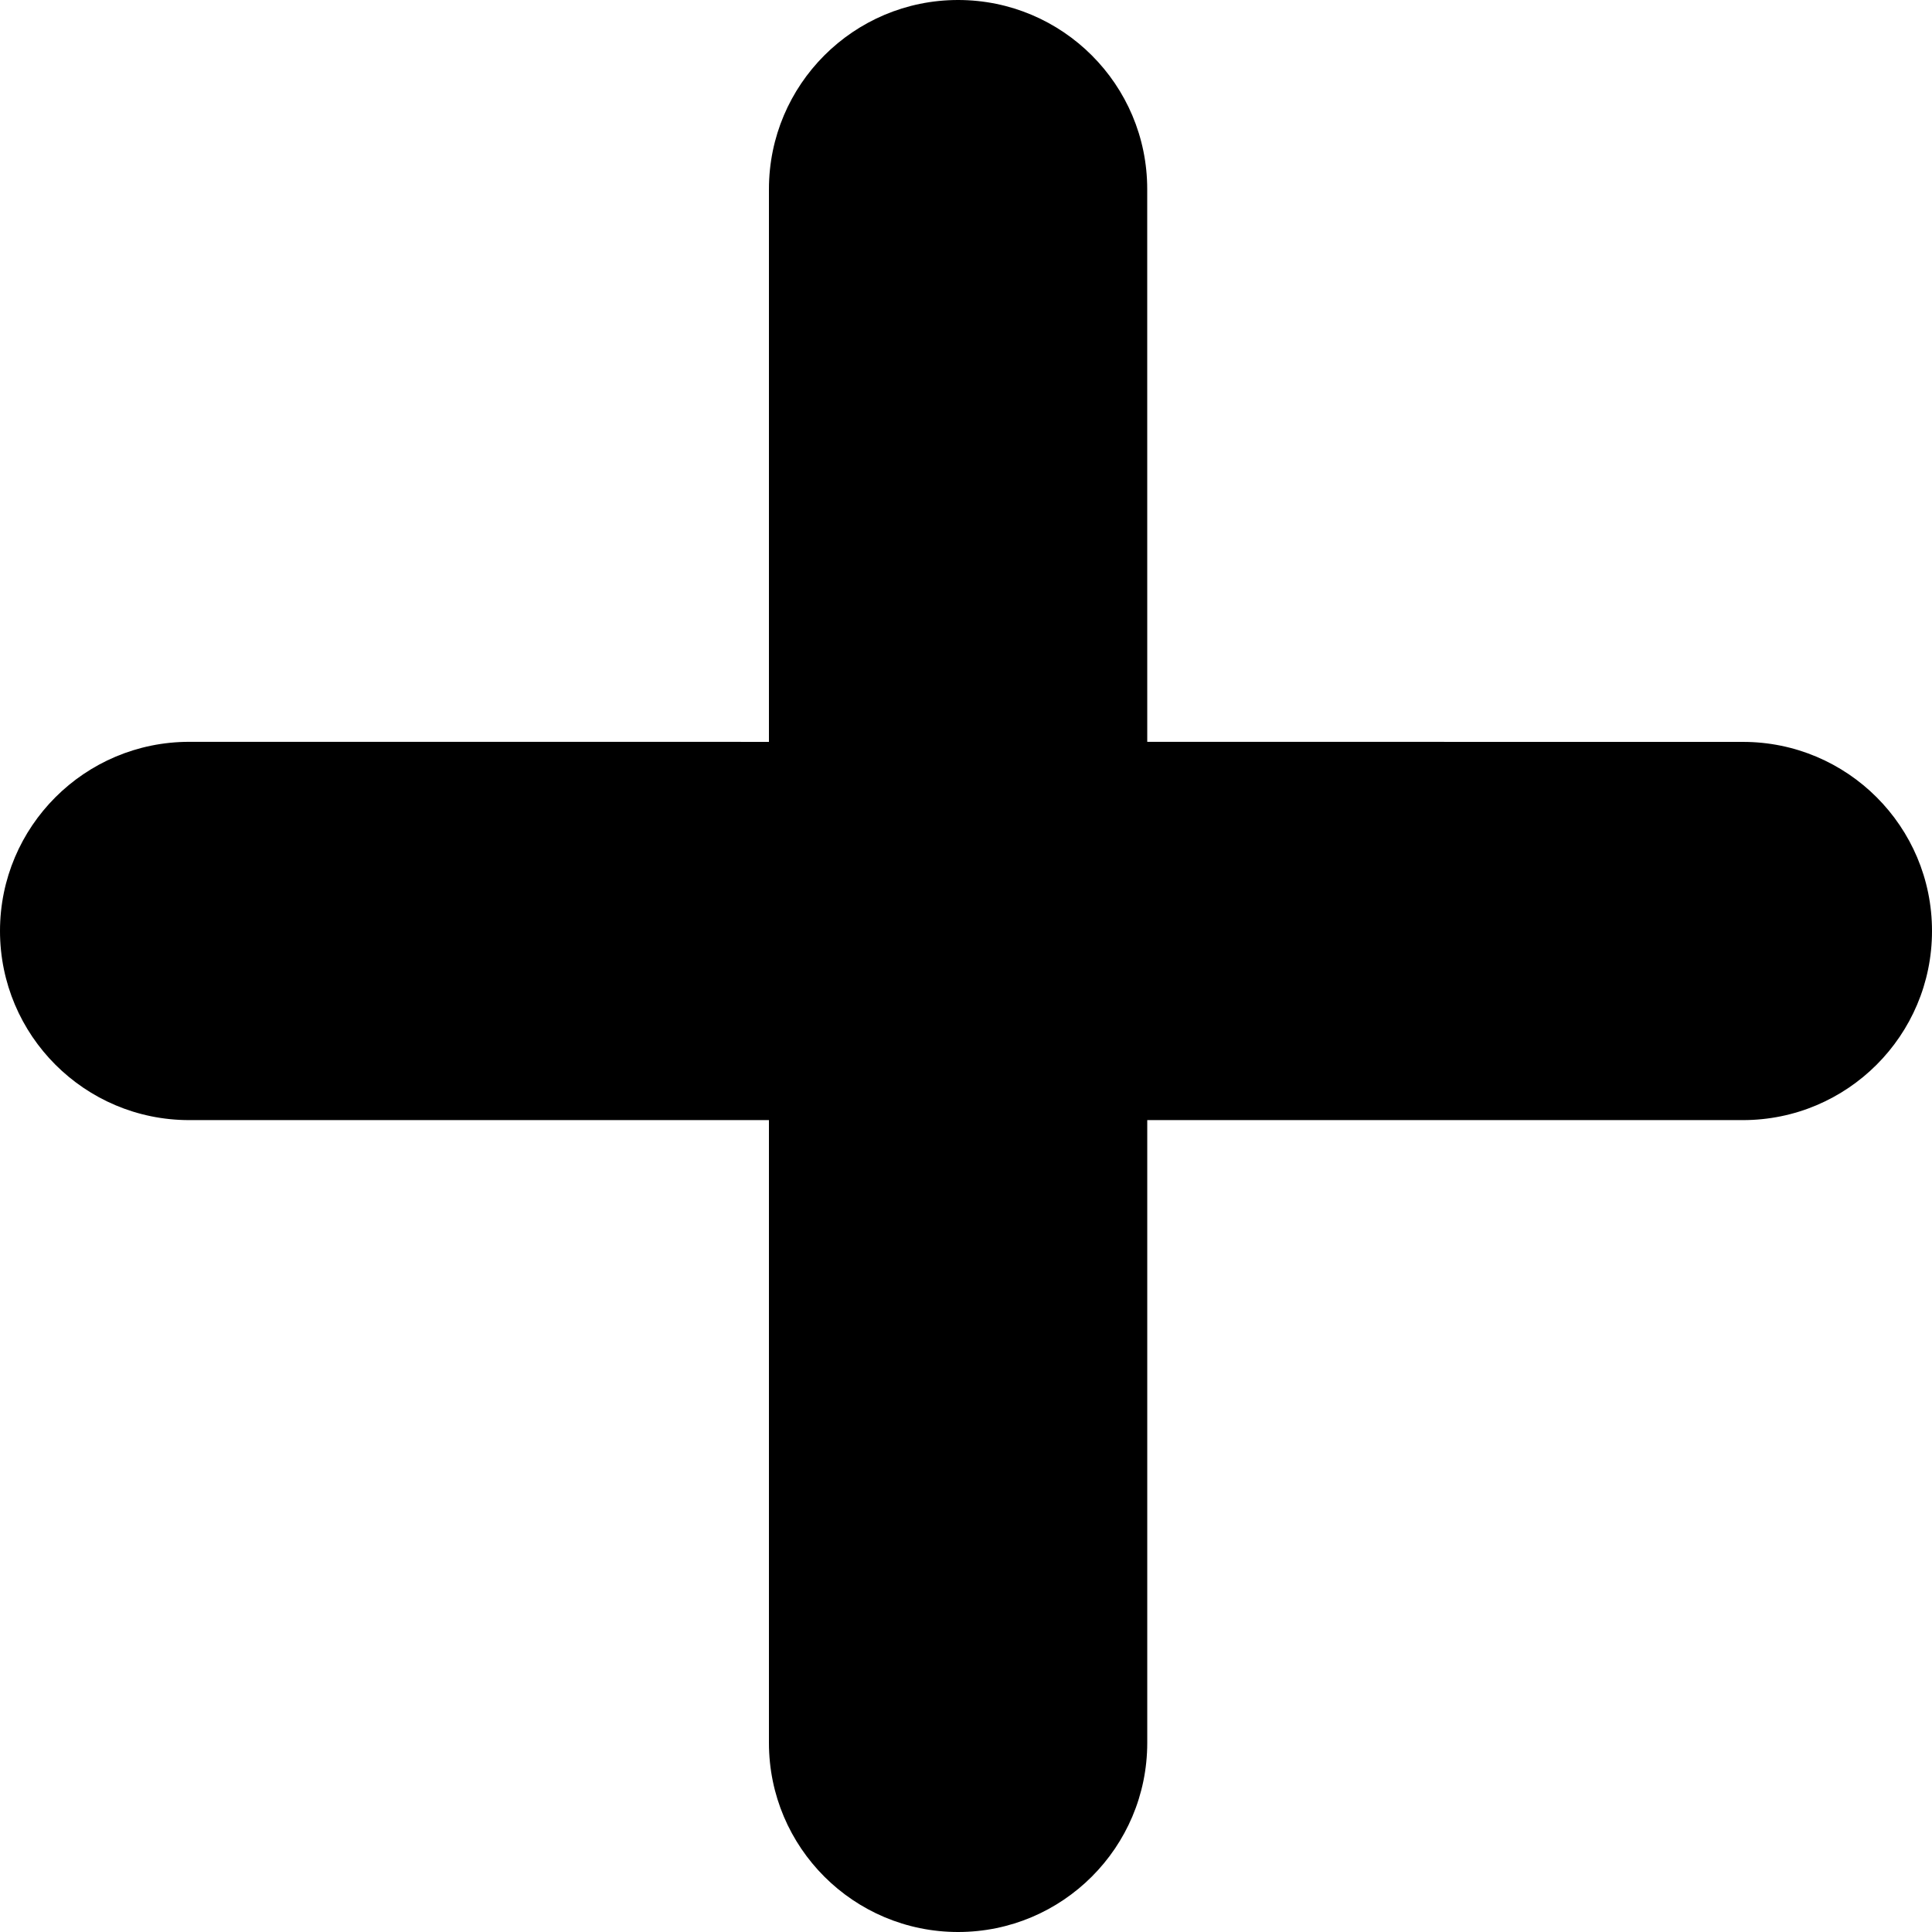
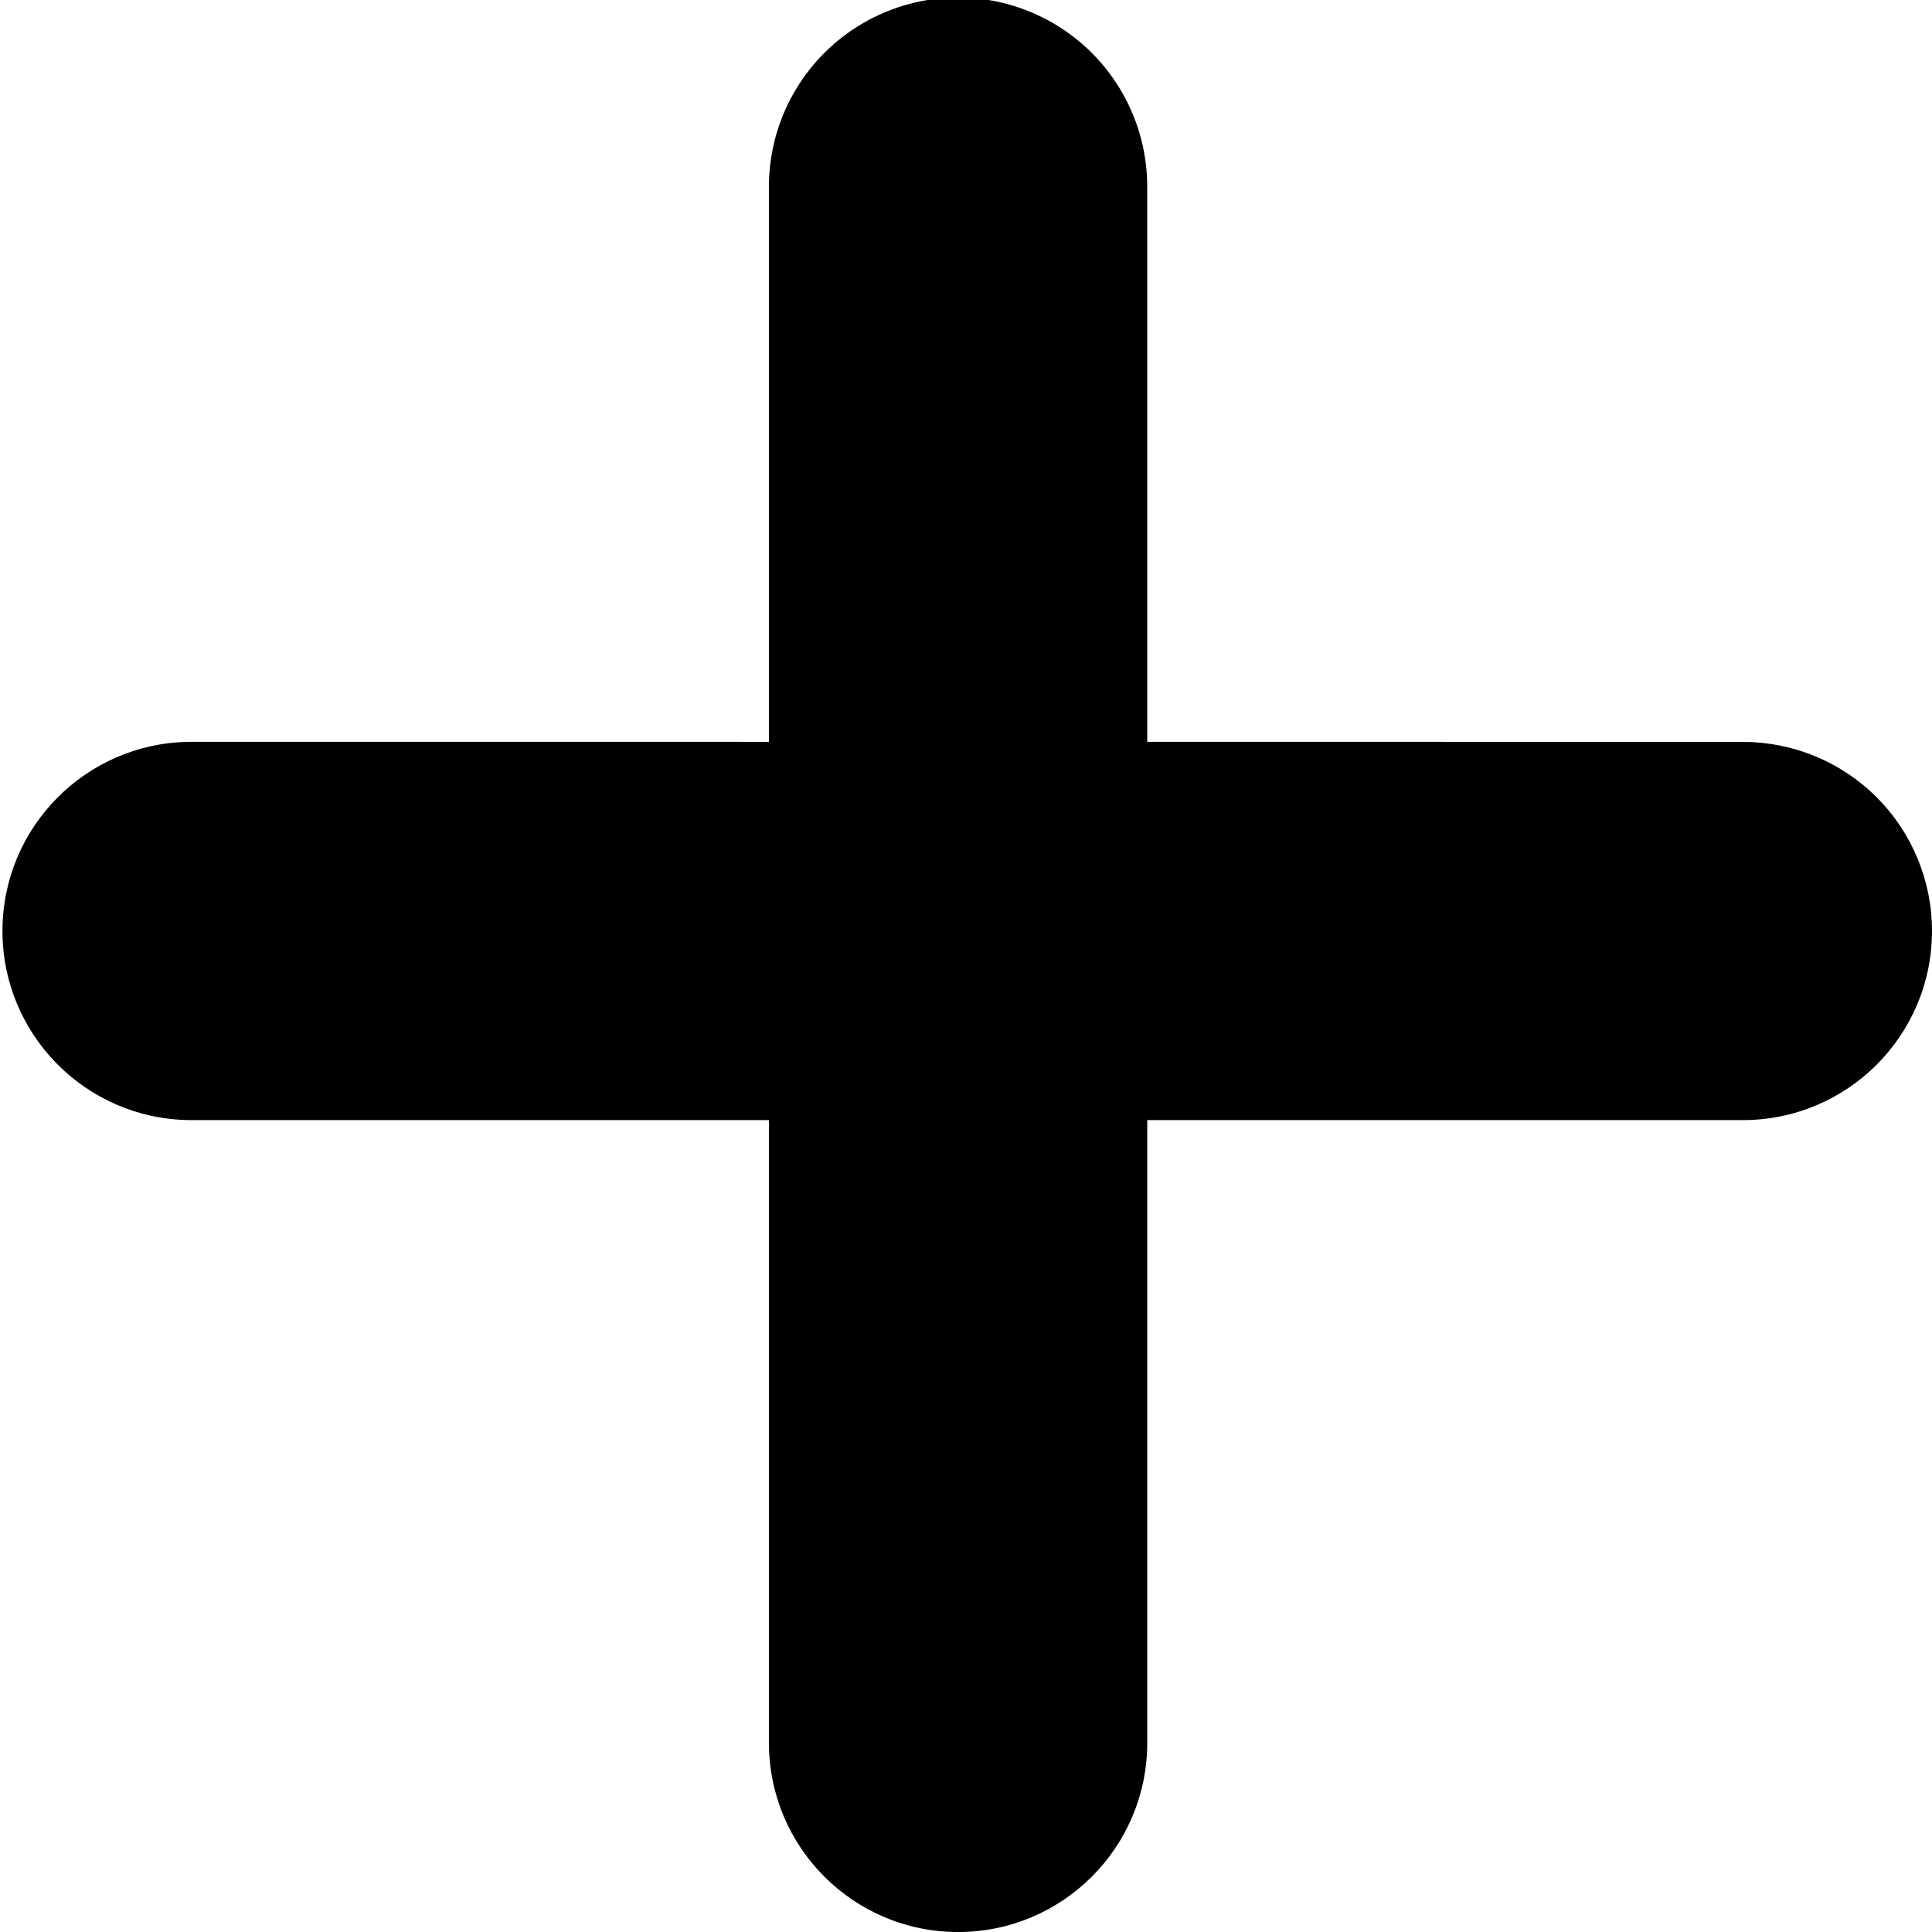
- <svg xmlns="http://www.w3.org/2000/svg" version="1.1" id="Capa_1" x="0px" y="0px" viewBox="0 0 60.364 60.364" style="enable-background:new 0 0 60.364 60.364;" xml:space="preserve">
-   <g>
-     <path d="M54.454,23.18l-18.609-0.002L35.844,5.91C35.845,2.646,33.198,0,29.934,0c-3.263,0-5.909,2.646-5.909,5.91v17.269   L5.91,23.178C2.646,23.179,0,25.825,0,29.088c0.002,3.264,2.646,5.909,5.91,5.909h18.115v19.457c0,3.267,2.646,5.91,5.91,5.91   c3.264,0,5.909-2.646,5.91-5.908V34.997h18.611c3.262,0,5.908-2.645,5.908-5.907C60.367,25.824,57.718,23.178,54.454,23.18z" />
-   </g>
-   <g>
- </g>
-   <g>
- </g>
-   <g>
- </g>
-   <g>
- </g>
-   <g>
- </g>
-   <g>
- </g>
-   <g>
- </g>
-   <g>
- </g>
-   <g>
- </g>
-   <g>
- </g>
-   <g>
- </g>
-   <g>
- </g>
-   <g>
- </g>
-   <g>
- </g>
-   <g>
- </g>
+ <svg xmlns="http://www.w3.org/2000/svg" viewBox="0 0 60.364 60.364">
+   <path d="M54.454 23.18l-18.609-.002-.001-17.268a5.91 5.91 0 10-11.819 0v17.269L5.91 23.178a5.91 5.91 0 000 11.819h18.115v19.457a5.91 5.91 0 0011.82.002V34.997h18.611a5.908 5.908 0 005.908-5.907 5.906 5.906 0 00-5.91-5.91z" />
</svg>
